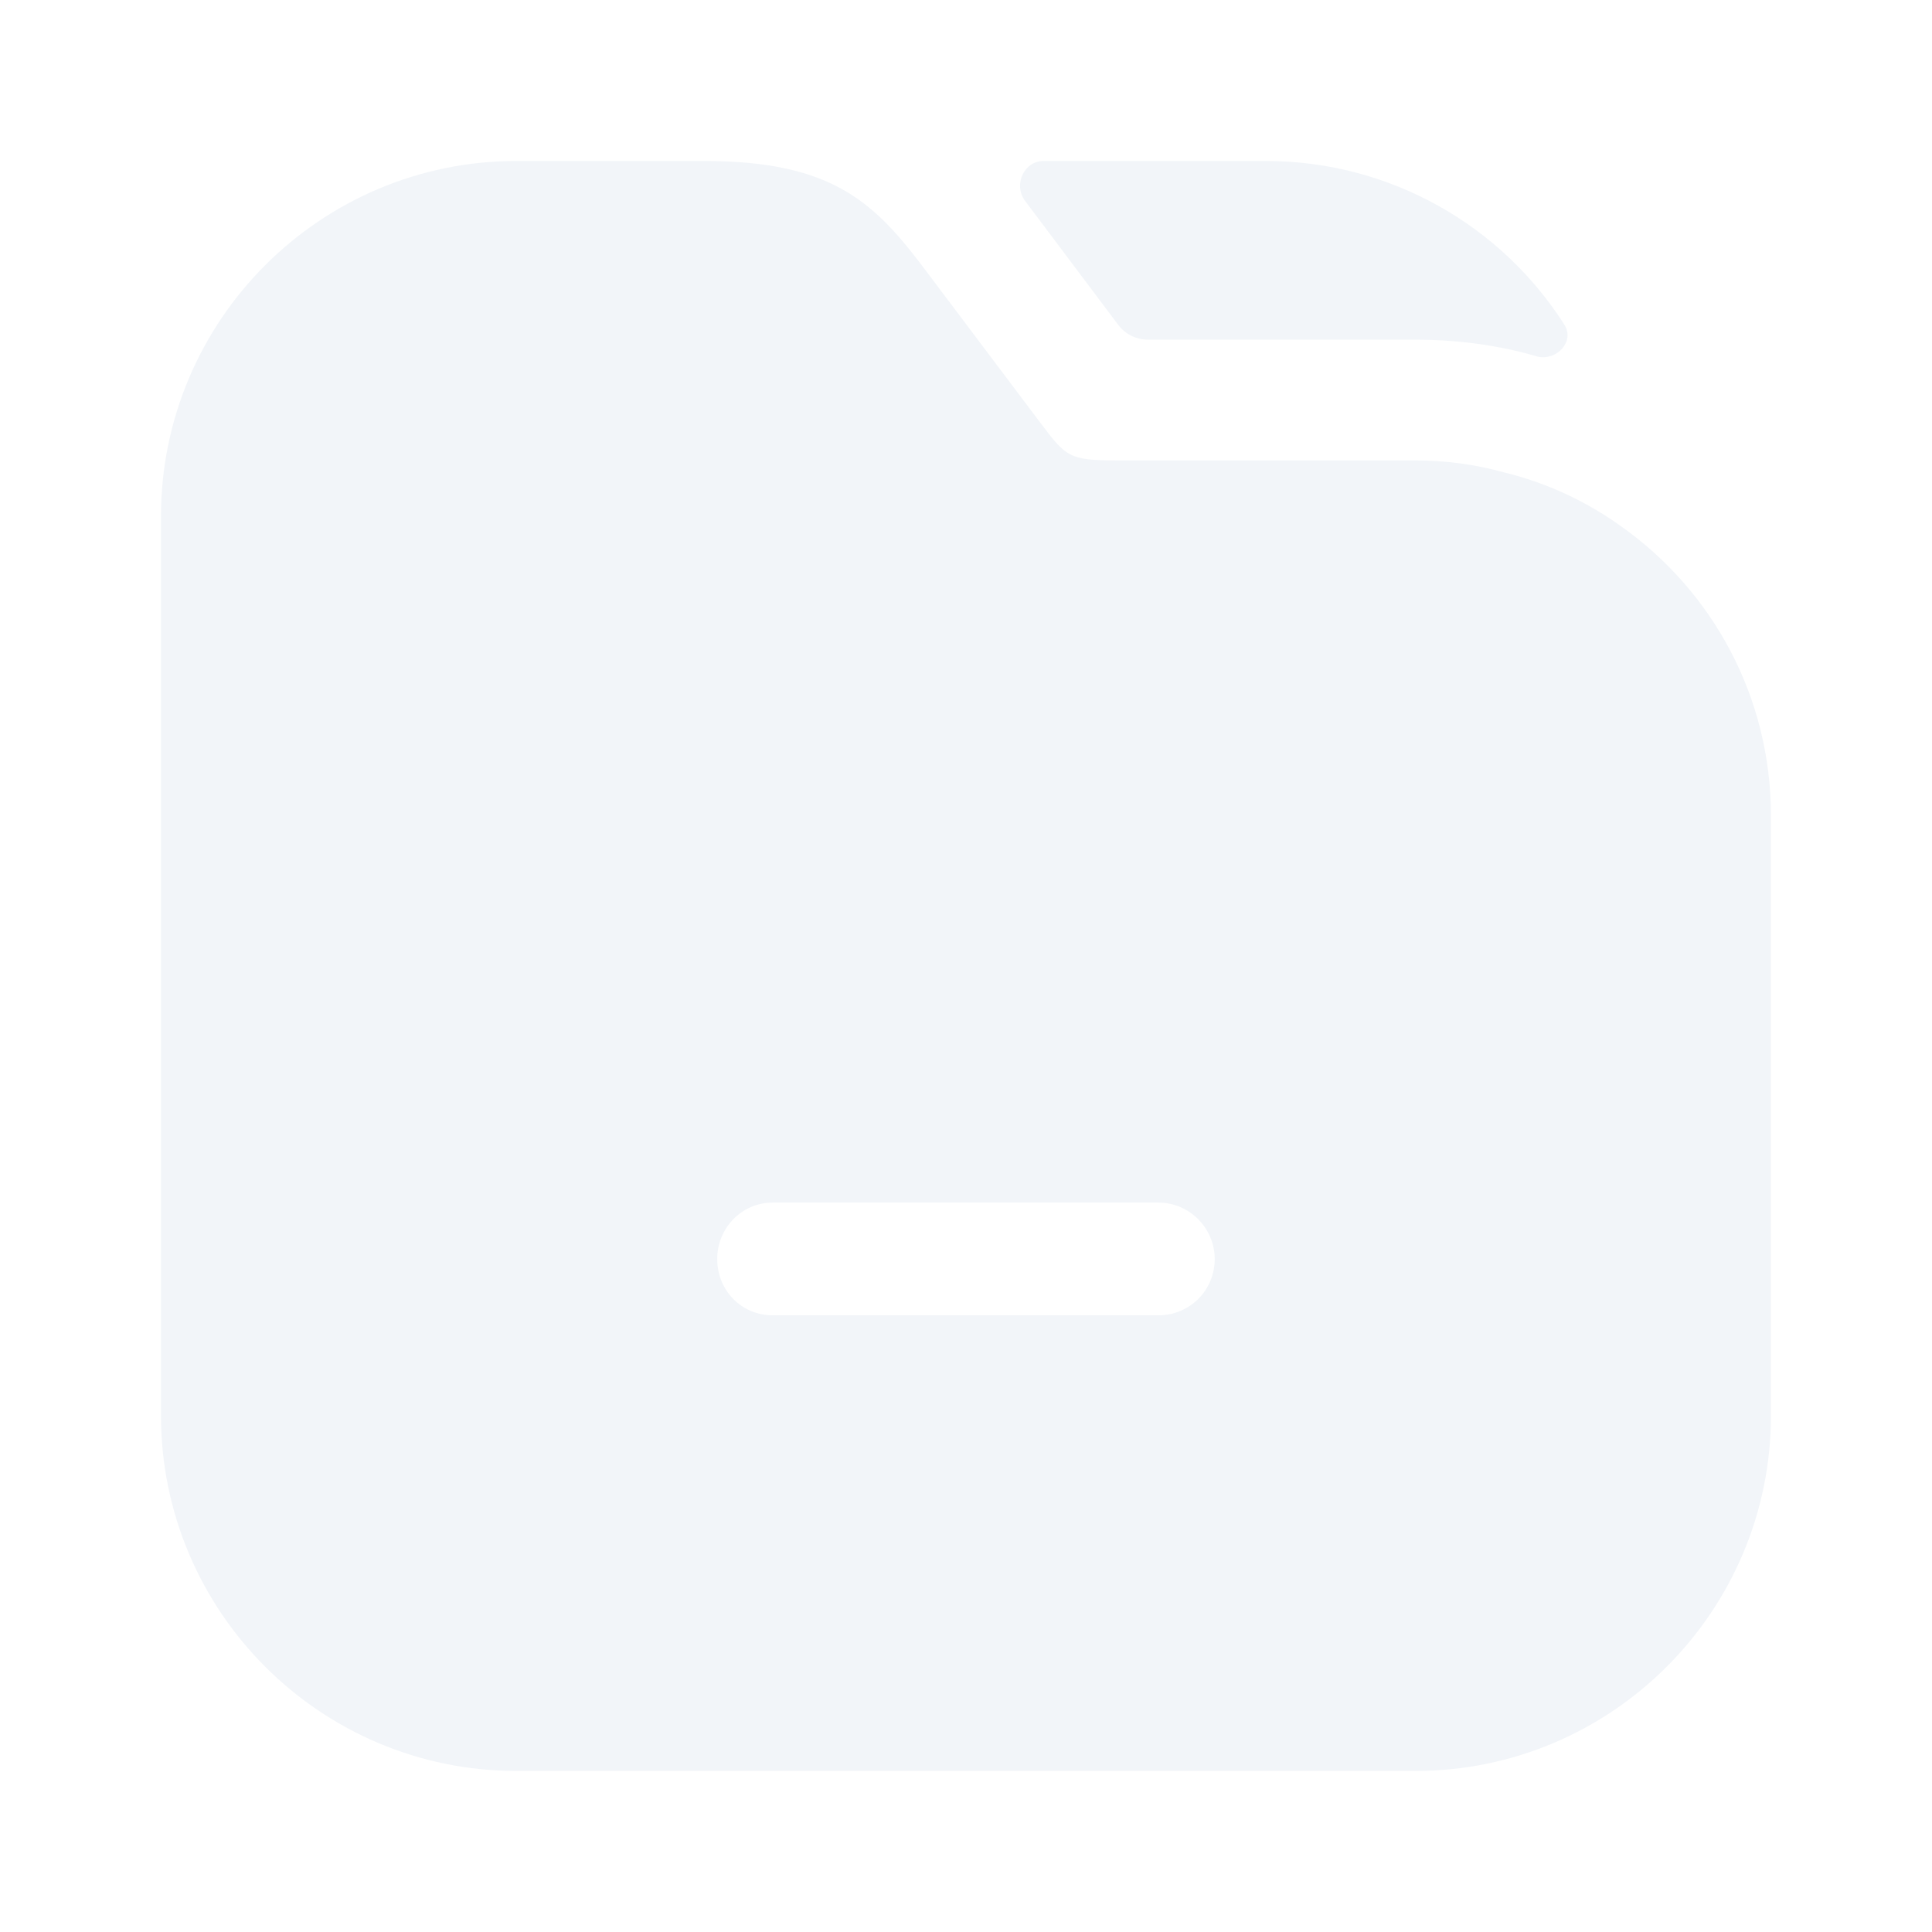
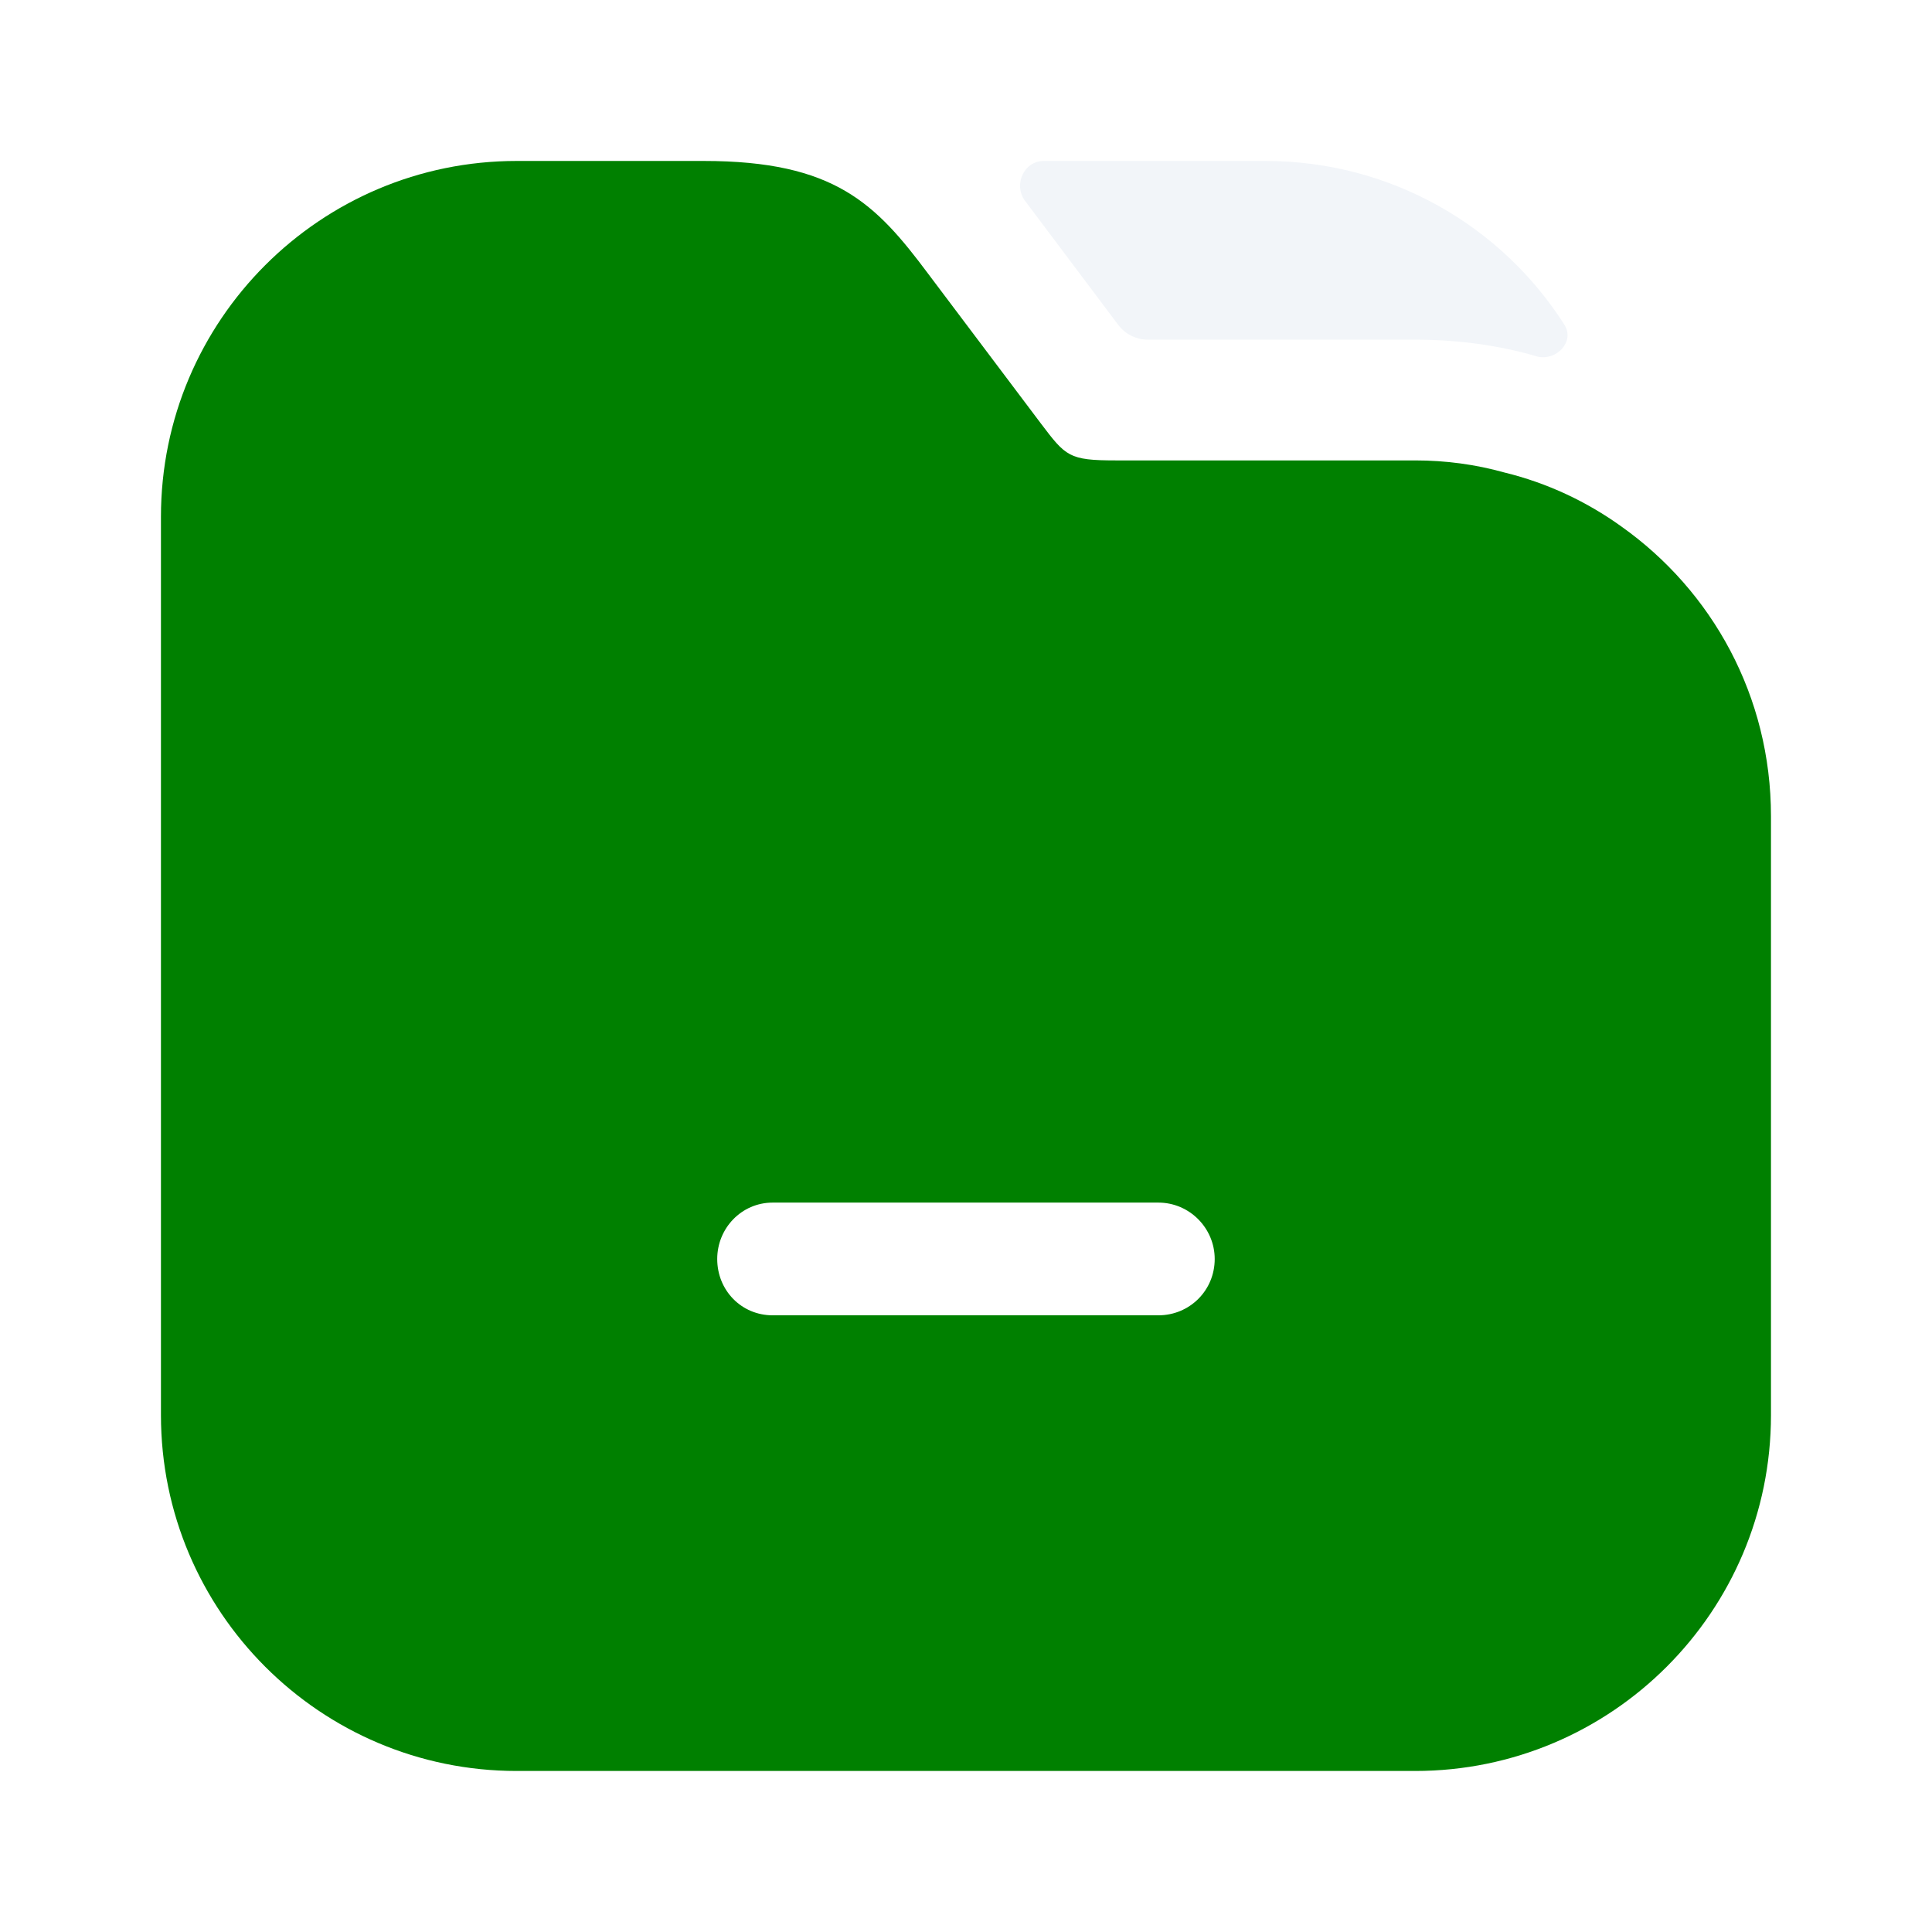
<svg xmlns="http://www.w3.org/2000/svg" width="26" height="26" viewBox="0 0 26 26" fill="none">
  <path d="M21.053 4.37C21.196 4.595 20.951 4.858 20.691 4.799V4.799C20.181 4.647 19.618 4.571 19.044 4.571H15.448C15.29 4.571 15.143 4.497 15.048 4.371L13.79 2.697V2.697C13.637 2.481 13.781 2.166 14.046 2.166H17.029C18.72 2.166 20.21 3.044 21.053 4.37Z" fill="#F2F5F9" />
-   <path d="M21.818 7.084C21.352 6.749 20.821 6.499 20.247 6.359C19.857 6.25 19.456 6.196 19.044 6.196H15.014C14.386 6.196 14.343 6.142 14.007 5.698L12.49 3.683C11.786 2.74 11.233 2.166 9.468 2.166H6.954C4.311 2.166 2.166 4.311 2.166 6.954V19.044C2.166 21.688 4.311 23.833 6.954 23.833H19.044C21.688 23.833 23.833 21.688 23.833 19.044V10.984C23.833 9.37 23.042 7.951 21.818 7.084ZM15.588 17.701H10.399C9.977 17.701 9.652 17.365 9.652 16.943C9.652 16.531 9.977 16.184 10.399 16.184H15.588C16.011 16.184 16.347 16.531 16.347 16.943C16.347 17.365 16.011 17.701 15.588 17.701Z" fill="#F2F5F9" />
+   <path d="M21.818 7.084C21.352 6.749 20.821 6.499 20.247 6.359C19.857 6.25 19.456 6.196 19.044 6.196H15.014C14.386 6.196 14.343 6.142 14.007 5.698L12.49 3.683C11.786 2.74 11.233 2.166 9.468 2.166H6.954C4.311 2.166 2.166 4.311 2.166 6.954V19.044C2.166 21.688 4.311 23.833 6.954 23.833H19.044C21.688 23.833 23.833 21.688 23.833 19.044V10.984C23.833 9.37 23.042 7.951 21.818 7.084ZM15.588 17.701H10.399C9.977 17.701 9.652 17.365 9.652 16.943C9.652 16.531 9.977 16.184 10.399 16.184H15.588C16.011 16.184 16.347 16.531 16.347 16.943C16.347 17.365 16.011 17.701 15.588 17.701Z" fill="green" />
</svg>
